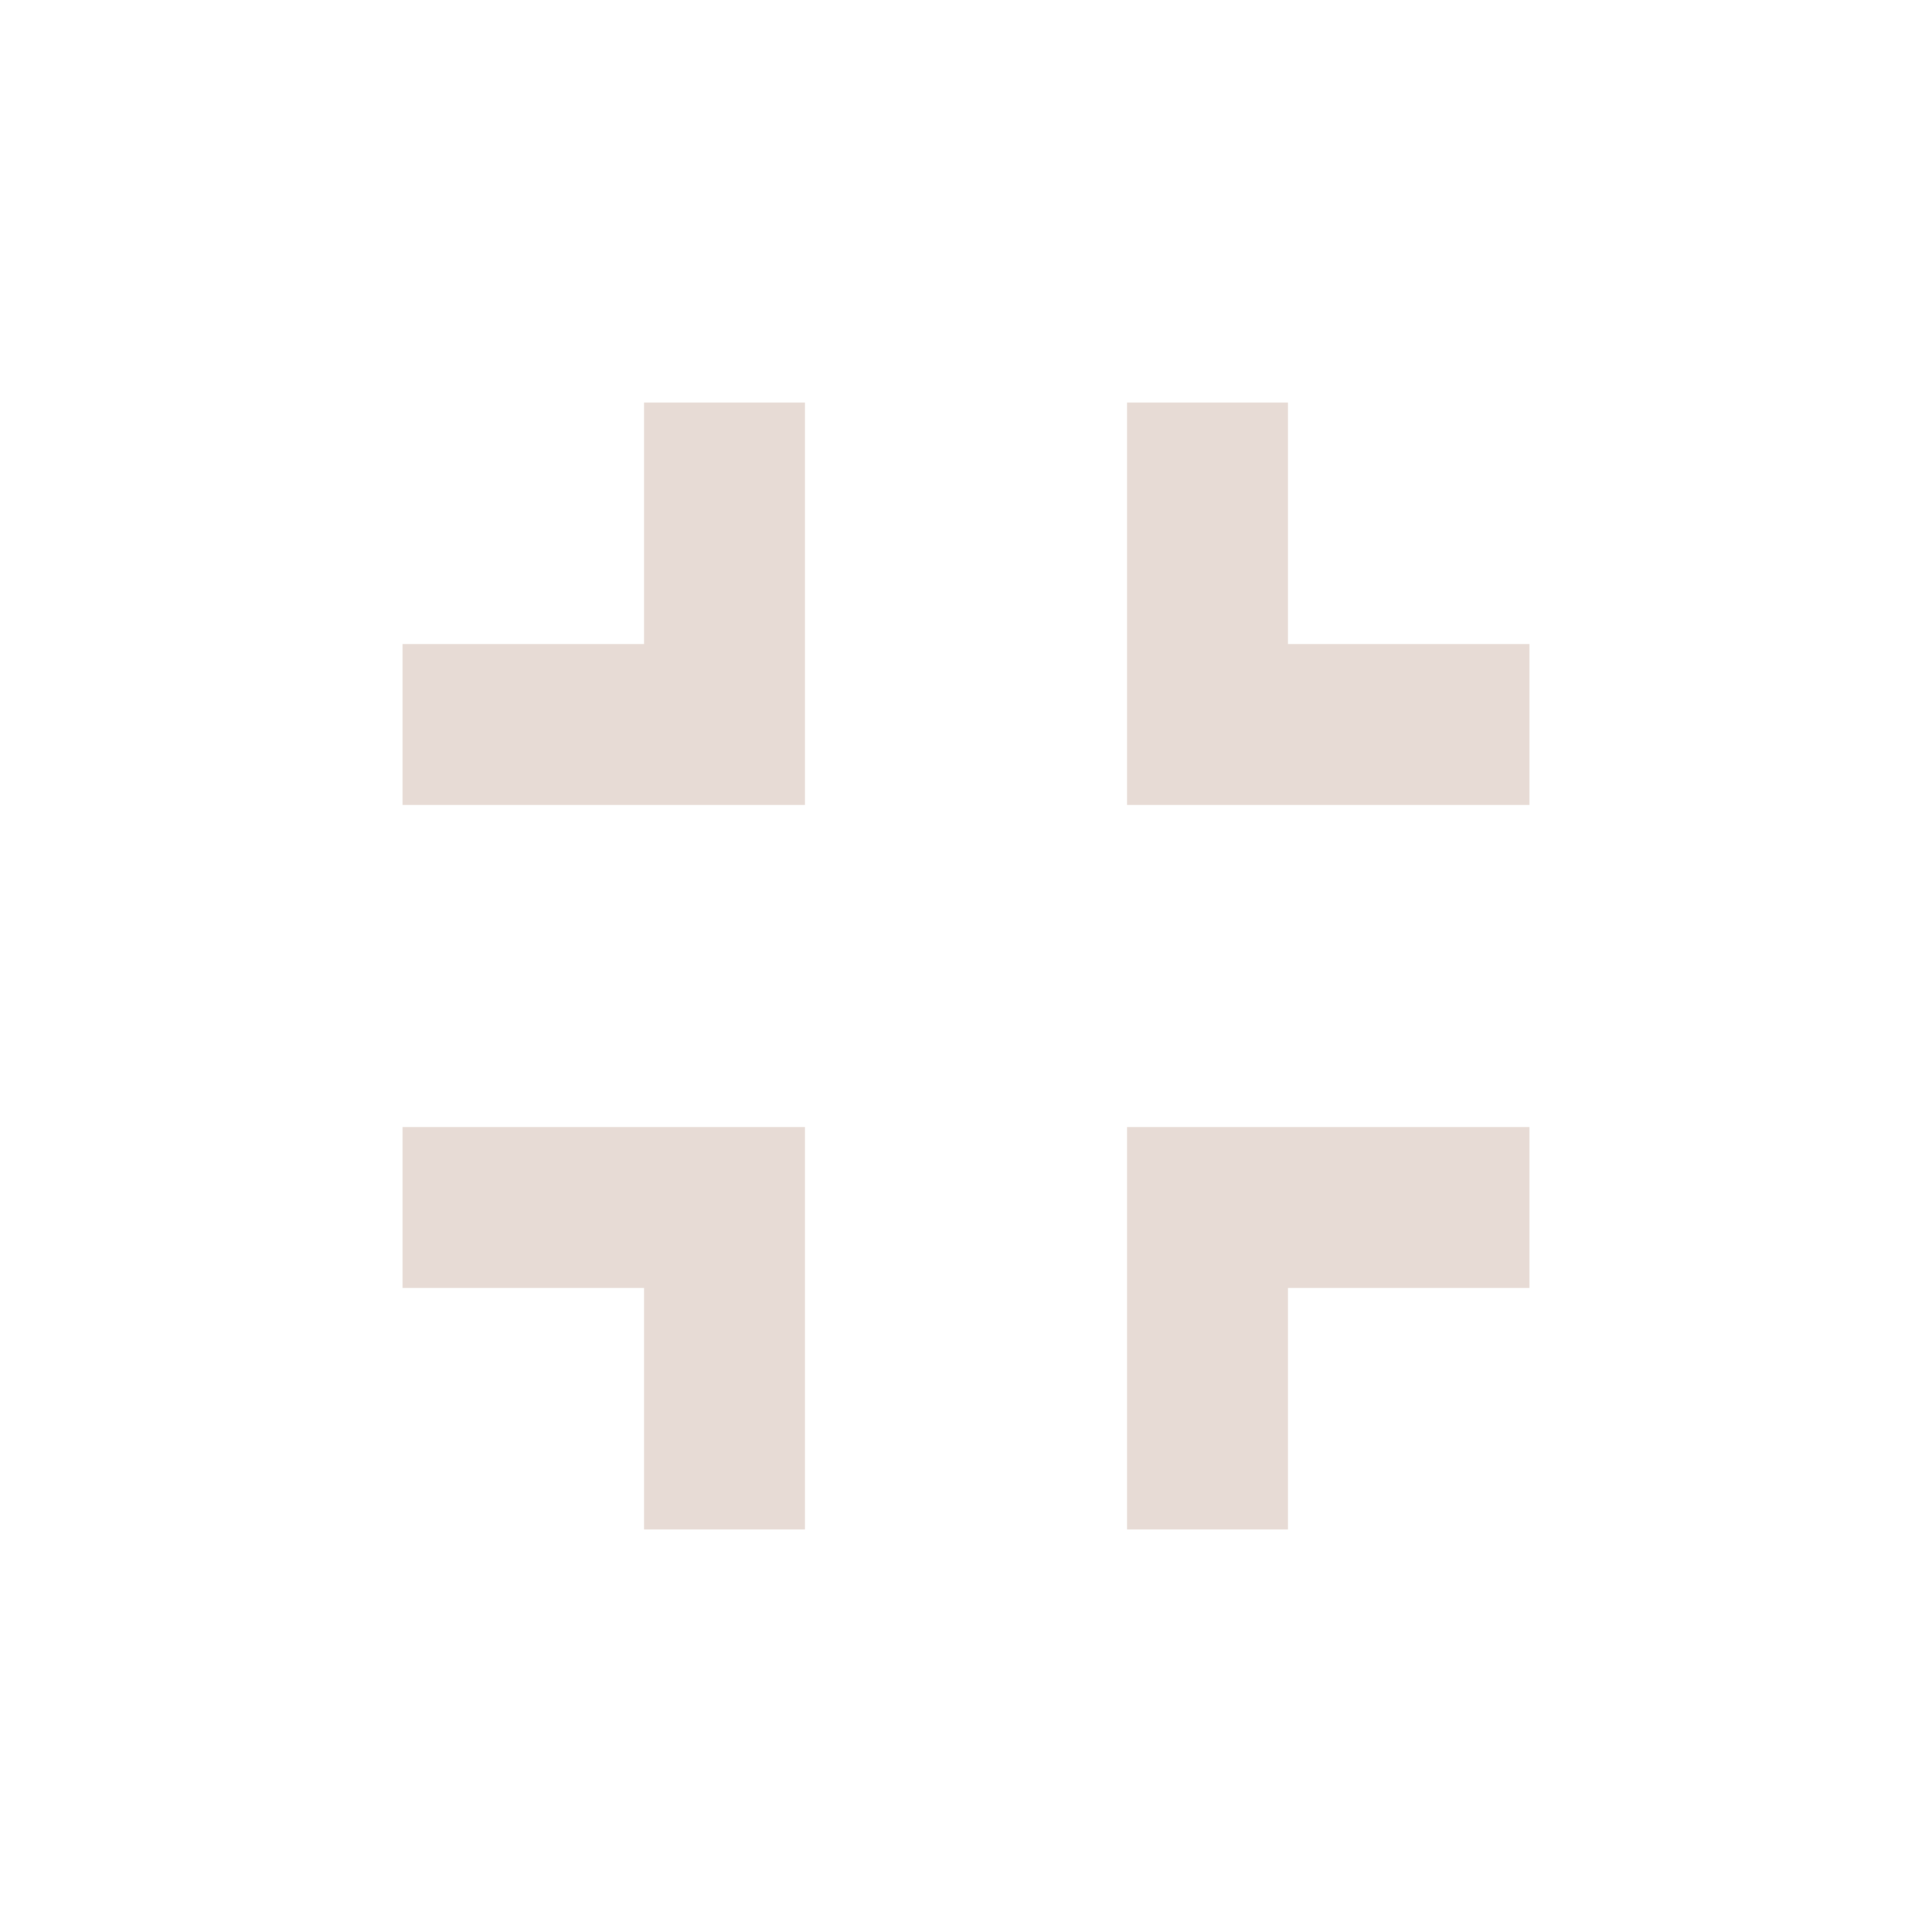
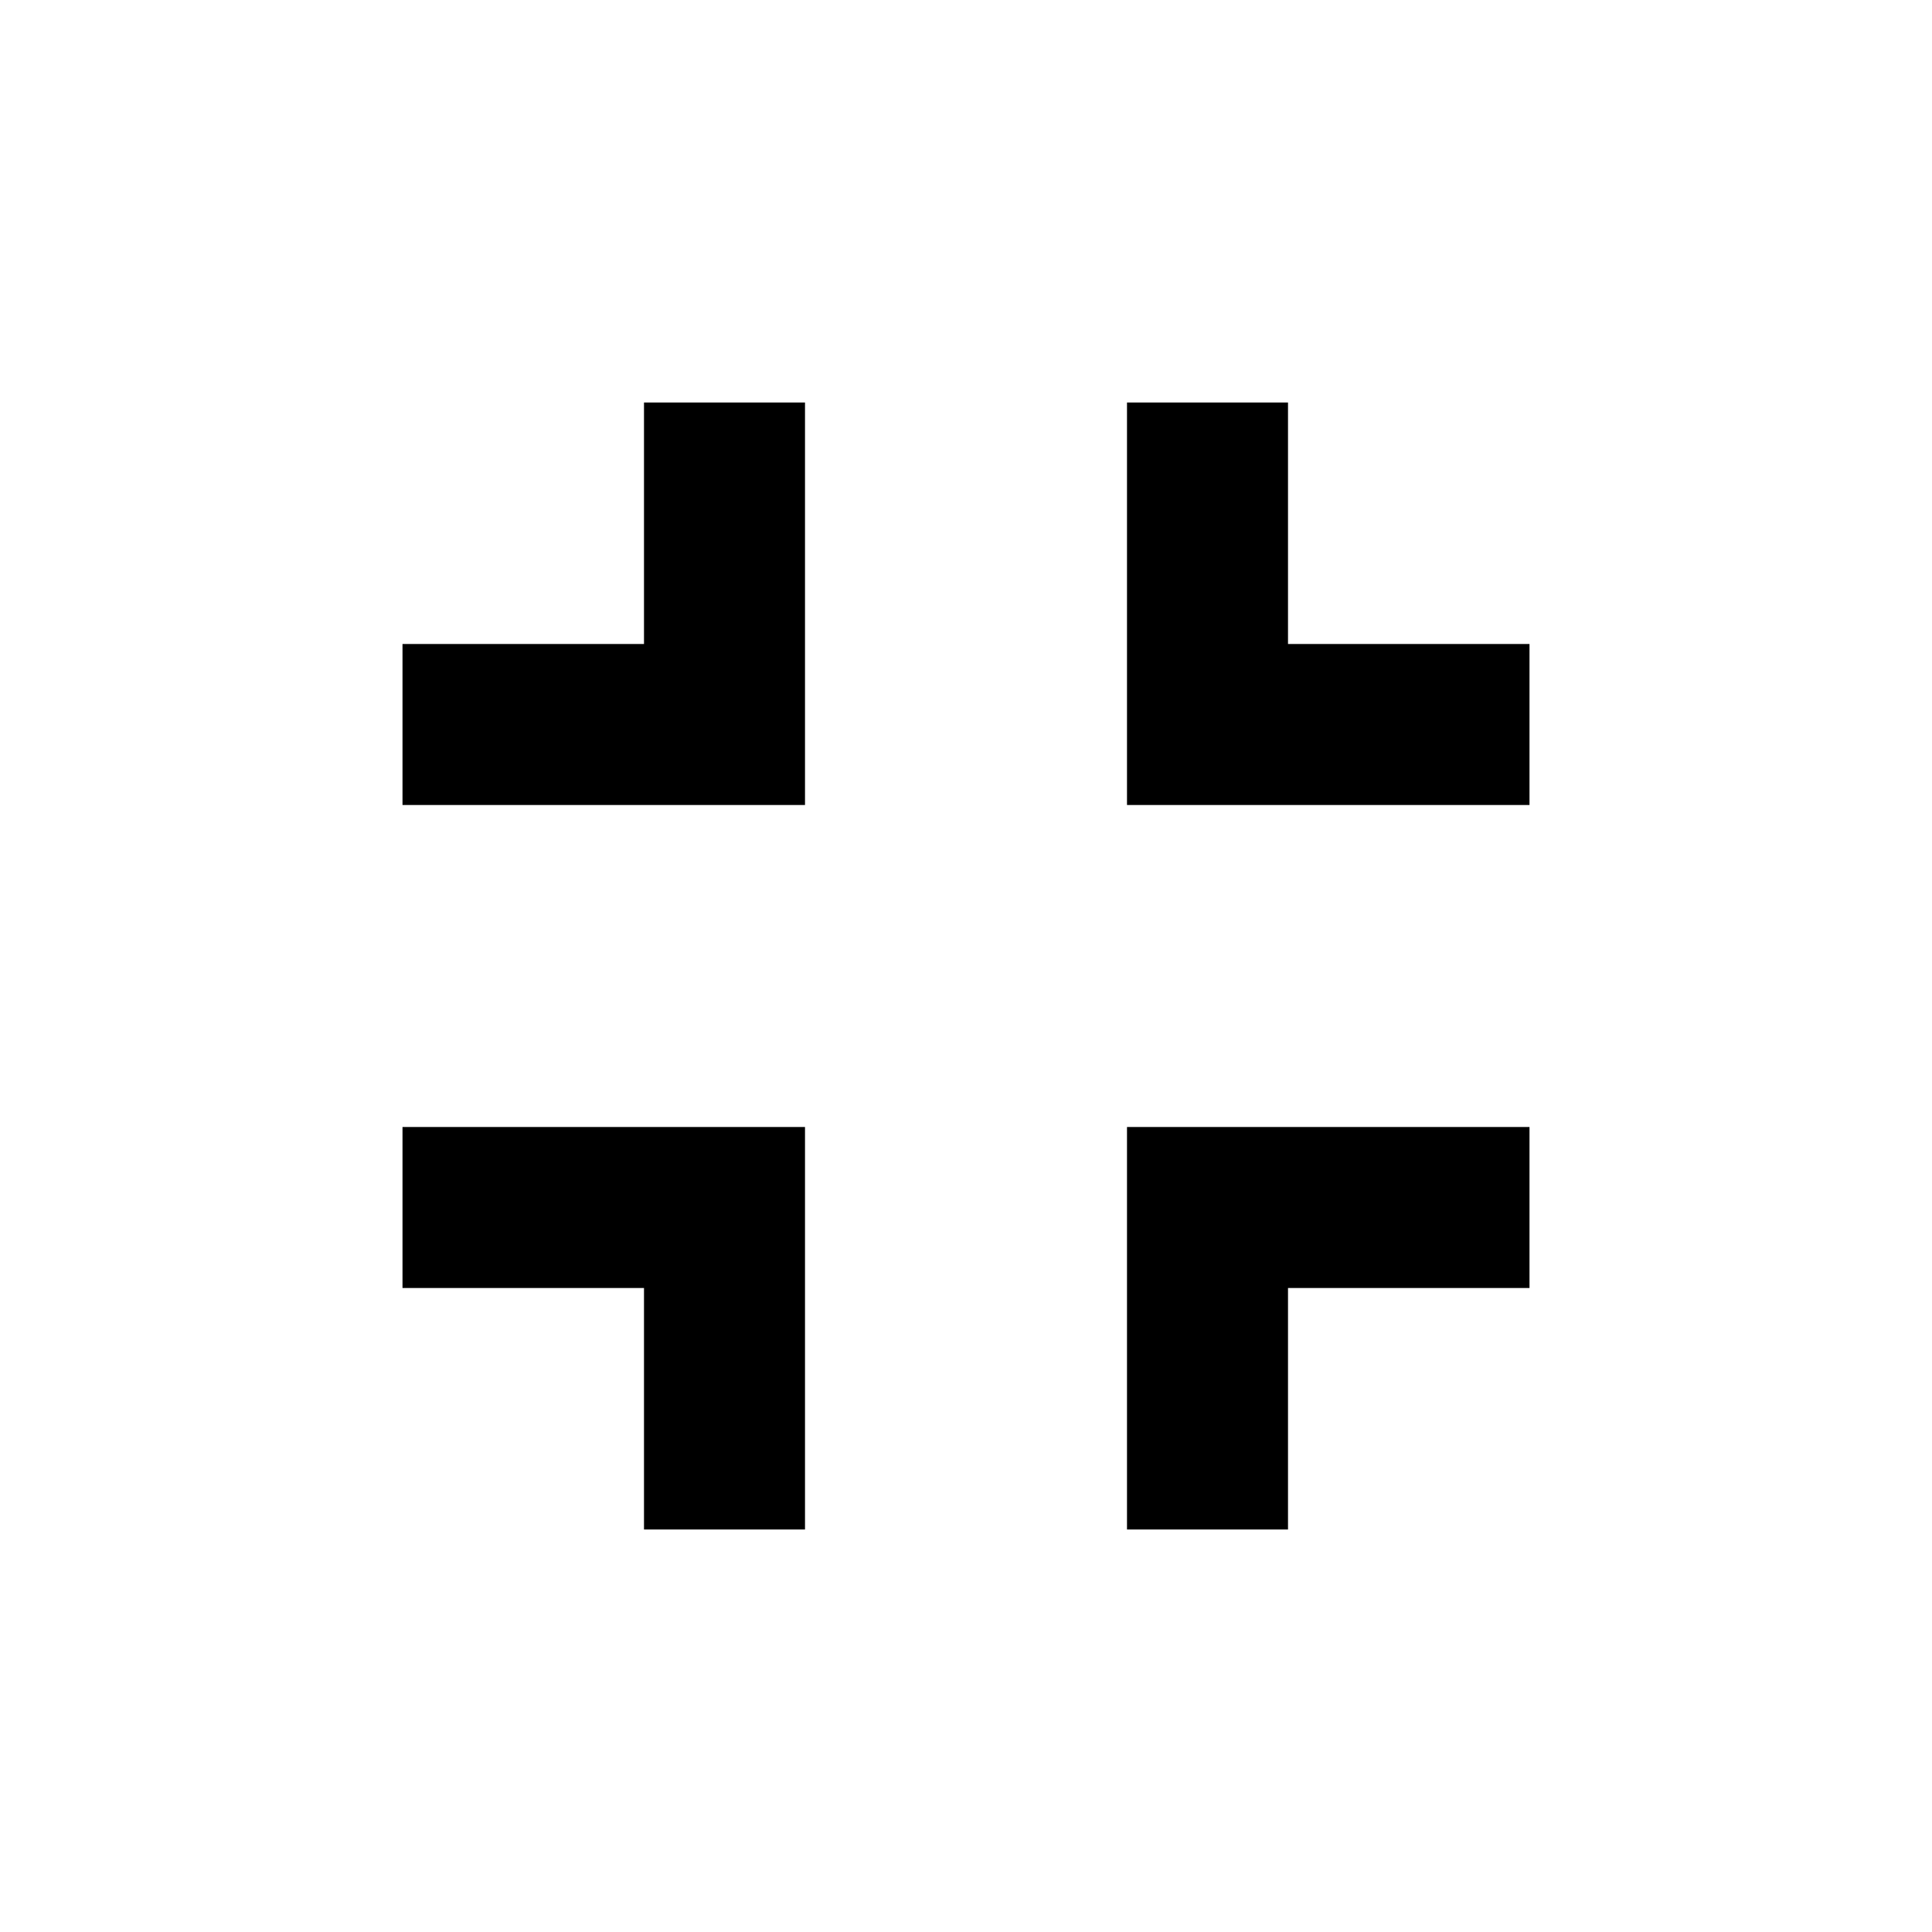
<svg xmlns="http://www.w3.org/2000/svg" height="24" viewBox="0 0 24 24" width="24">
  <path d="M0 0h24v24H0z" fill="none" />
-   <path fill="hsl(22, 28%, 87%)" d="M5 16h3v3h2v-5H5v2zm3-8H5v2h5V5H8v3zm6 11h2v-3h3v-2h-5v5zm2-11V5h-2v5h5V8h-3z" />
+   <path d="M5 16h3v3h2v-5H5v2zm3-8H5v2h5V5H8v3zm6 11h2v-3h3v-2h-5v5zm2-11V5h-2v5h5V8h-3z" />
</svg>
